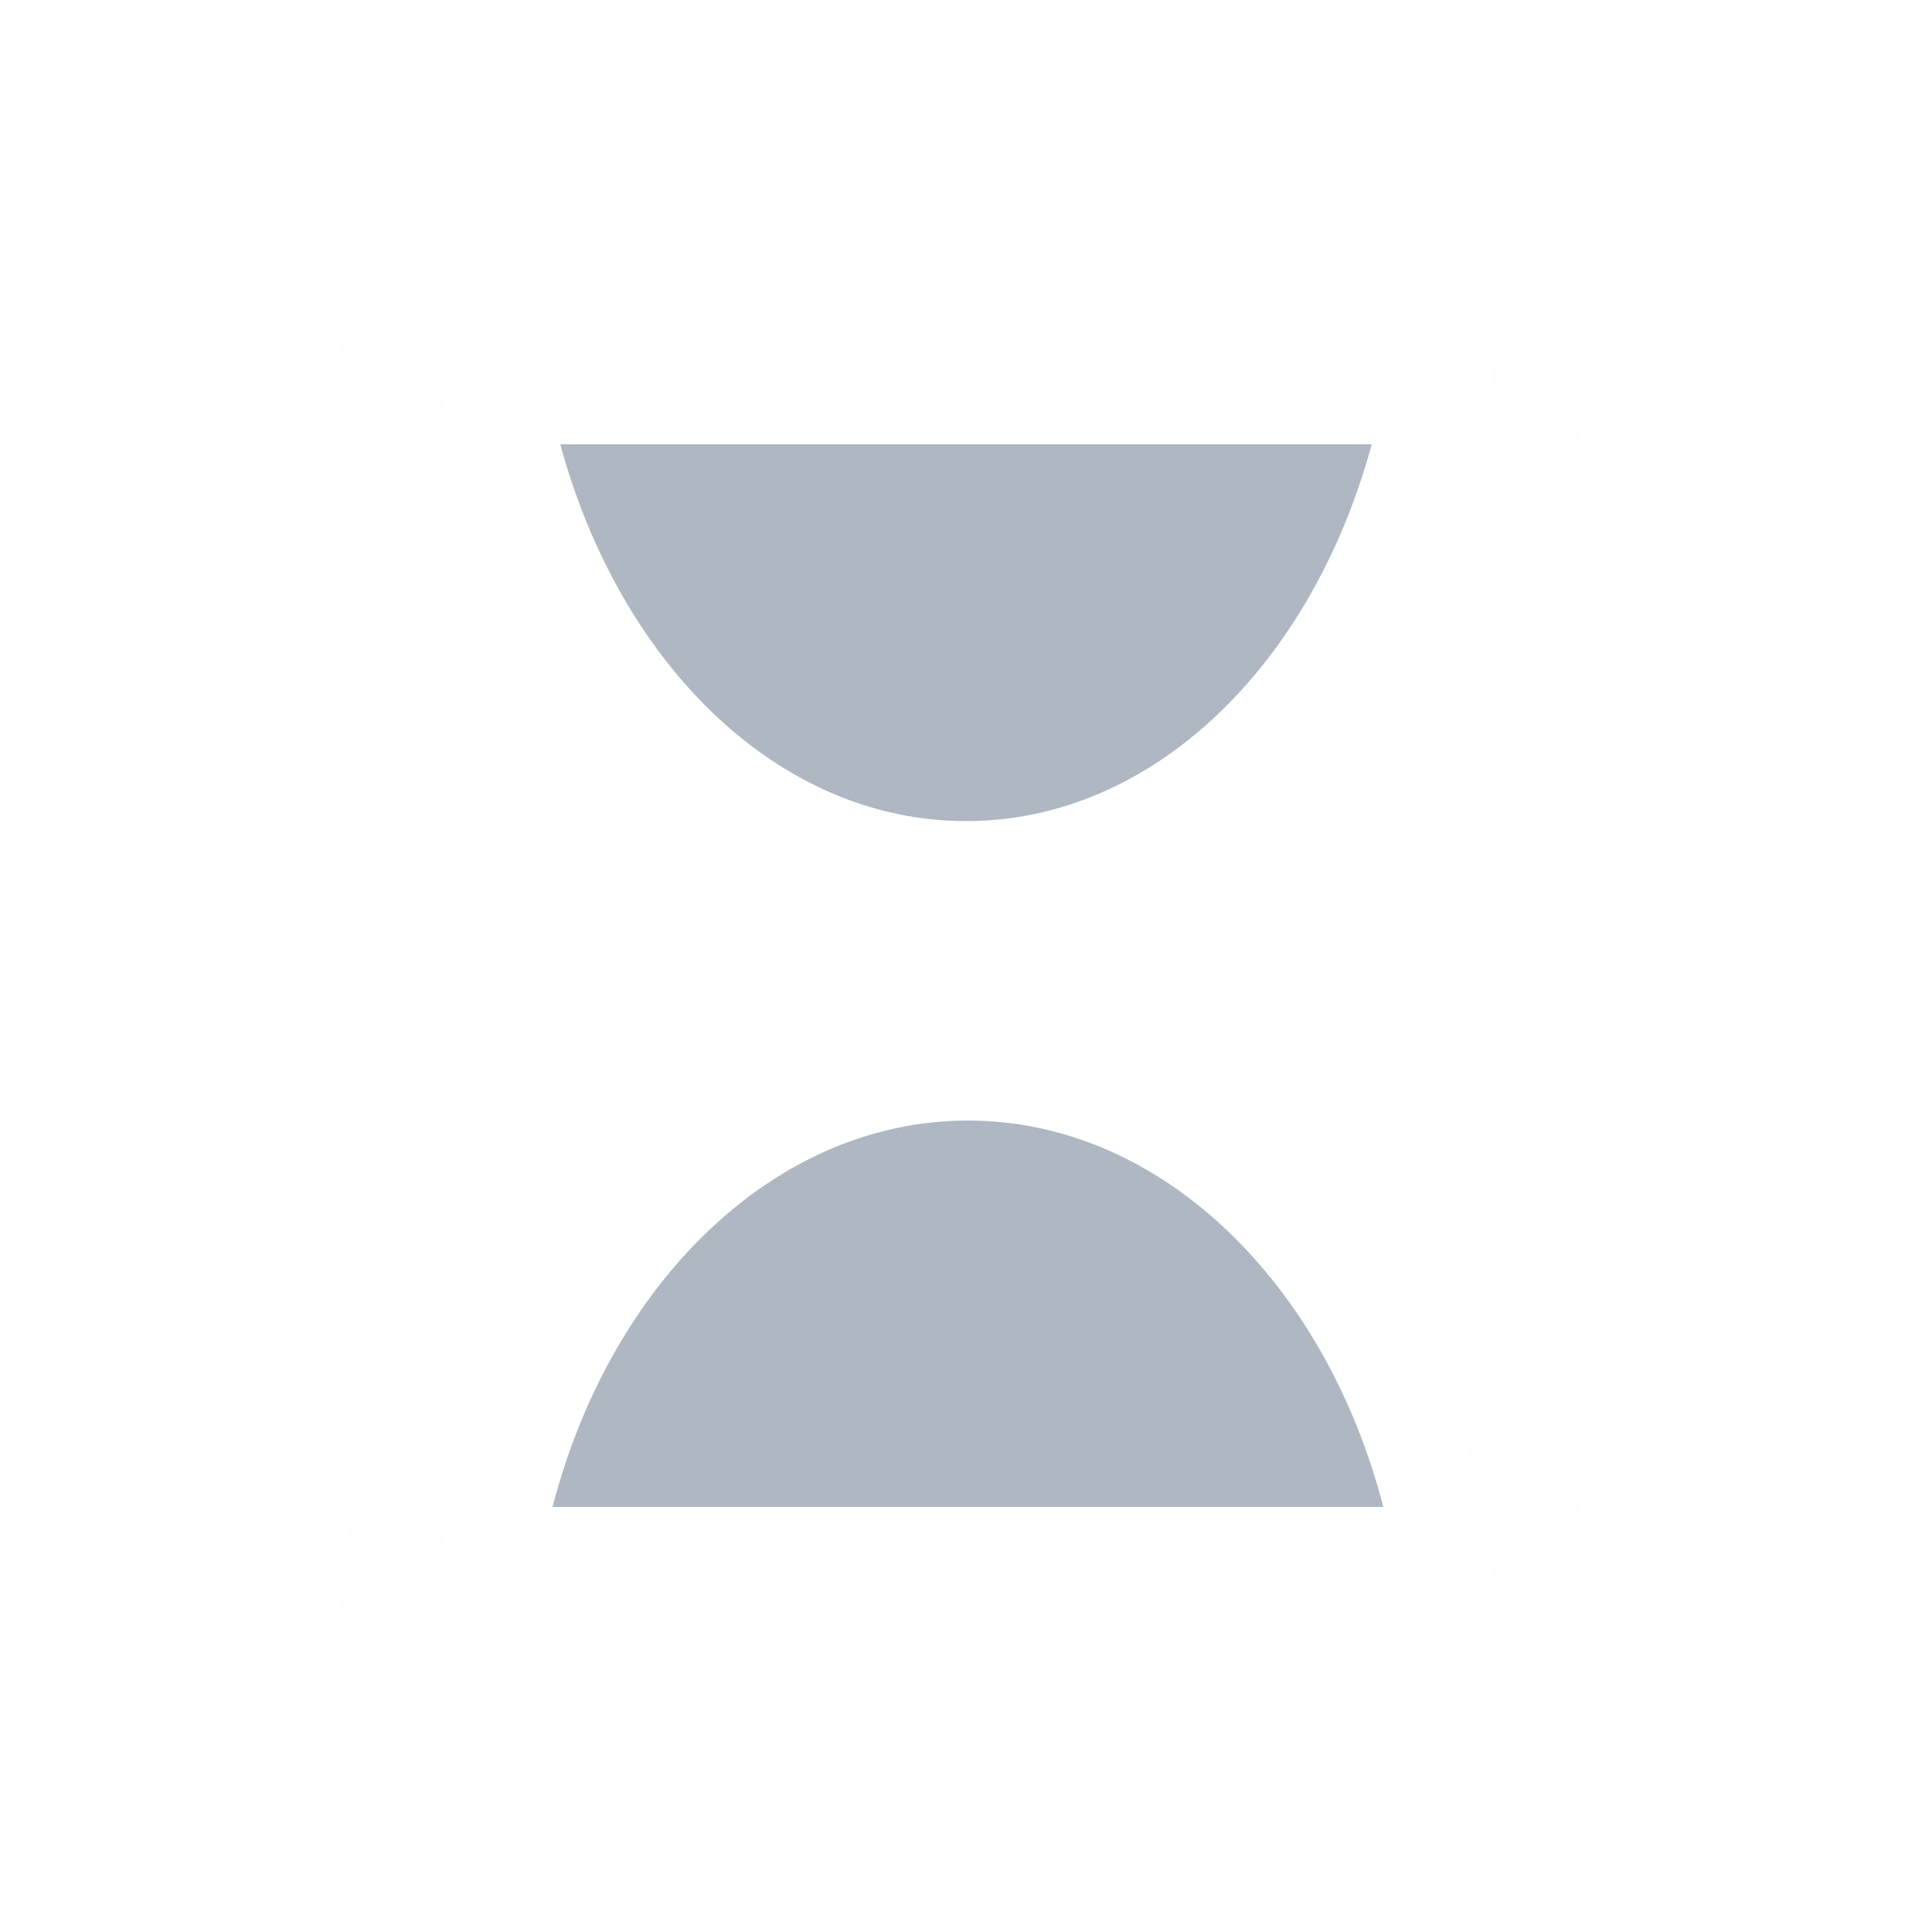
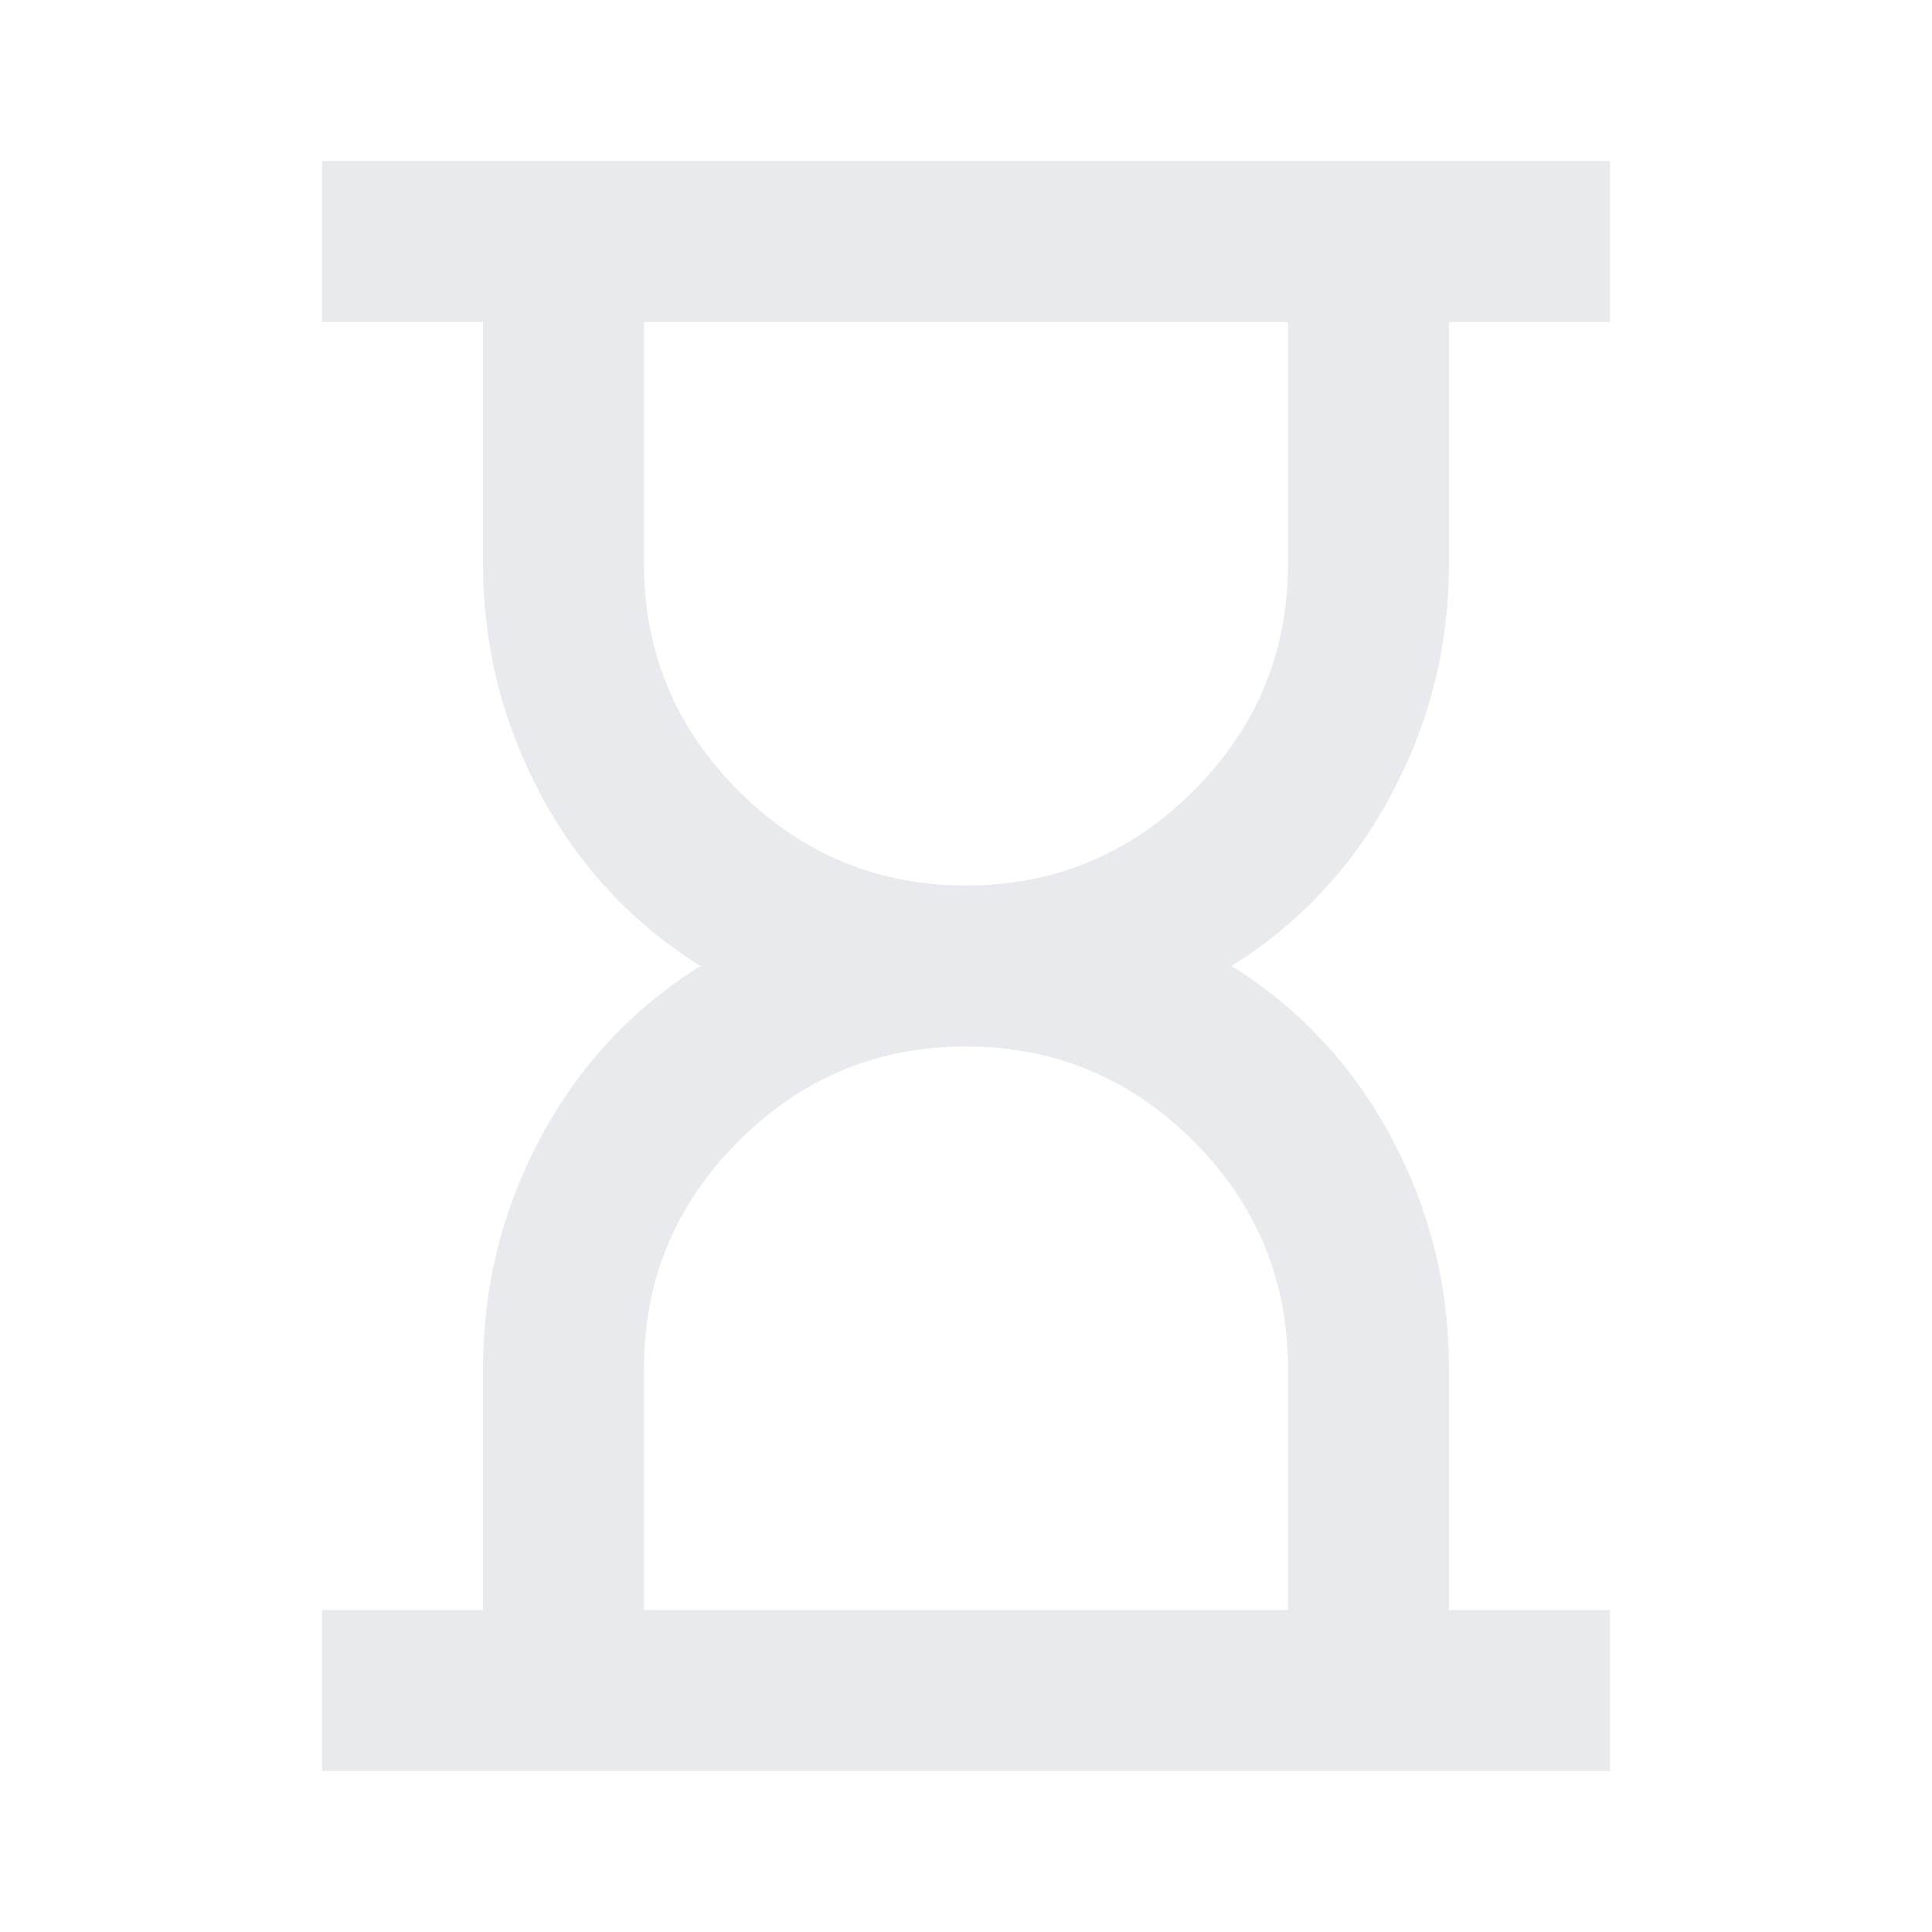
- <svg xmlns="http://www.w3.org/2000/svg" width="14px" height="14px" viewBox="0 0 100 100" preserveAspectRatio="xMidYMid" class="uil-hourglass">
-   <rect x="0" y="0" width="100" height="100" fill="none" class="bk" />
-   <g>
-     <path fill="none" stroke="#fefefe" stroke-width="5" stroke-miterlimit="10" d="M58.4,51.7c-0.9-0.9-1.4-2-1.4-2.3s0.5-0.4,1.4-1.4 C70.8,43.8,79.8,30.5,80,15.5H70H30H20c0.2,15,9.2,28.1,21.6,32.3c0.9,0.9,1.4,1.2,1.4,1.5s-0.5,1.6-1.4,2.5 C29.2,56.1,20.2,69.5,20,85.5h10h40h10C79.8,69.5,70.8,55.9,58.4,51.7z" class="glass" />
-     <clipPath id="uil-hourglass-clip1">
-       <rect x="15" y="20" width="70" height="25" class="clip" />
-     </clipPath>
-     <clipPath id="uil-hourglass-clip2">
-       <rect x="15" y="55" width="70" height="25" class="clip" />
-     </clipPath>
-     <path d="M29,23c3.1,11.4,11.3,19.5,21,19.5S67.9,34.4,71,23H29z" clip-path="url(#uil-hourglass-clip1)" fill="#aeb7c2" class="sand" />
-     <path d="M71.6,78c-3-11.6-11.5-20-21.5-20s-18.5,8.4-21.5,20H71.6z" clip-path="url(#uil-hourglass-clip2)" fill="#aeb7c2" class="sand" />
-   </g>
+ <svg xmlns="http://www.w3.org/2000/svg" height="24px" viewBox="0 -960 960 960" width="24px" fill="#e8eaed">
+   <path d="M320-160h320v-120q0-66-47-113t-113-47q-66 0-113 47t-47 113v120Zm160-360q66 0 113-47t47-113v-120H320v120q0 66 47 113t113 47ZM160-80v-80h80v-120q0-61 28.5-114.5T348-480q-51-32-79.5-85.5T240-680v-120h-80v-80h640v80h-80v120q0 61-28.5 114.5T612-480q51 32 79.5 85.5T720-280v120h80v80H160Zm320-80Zm0-640Z" />
</svg>
